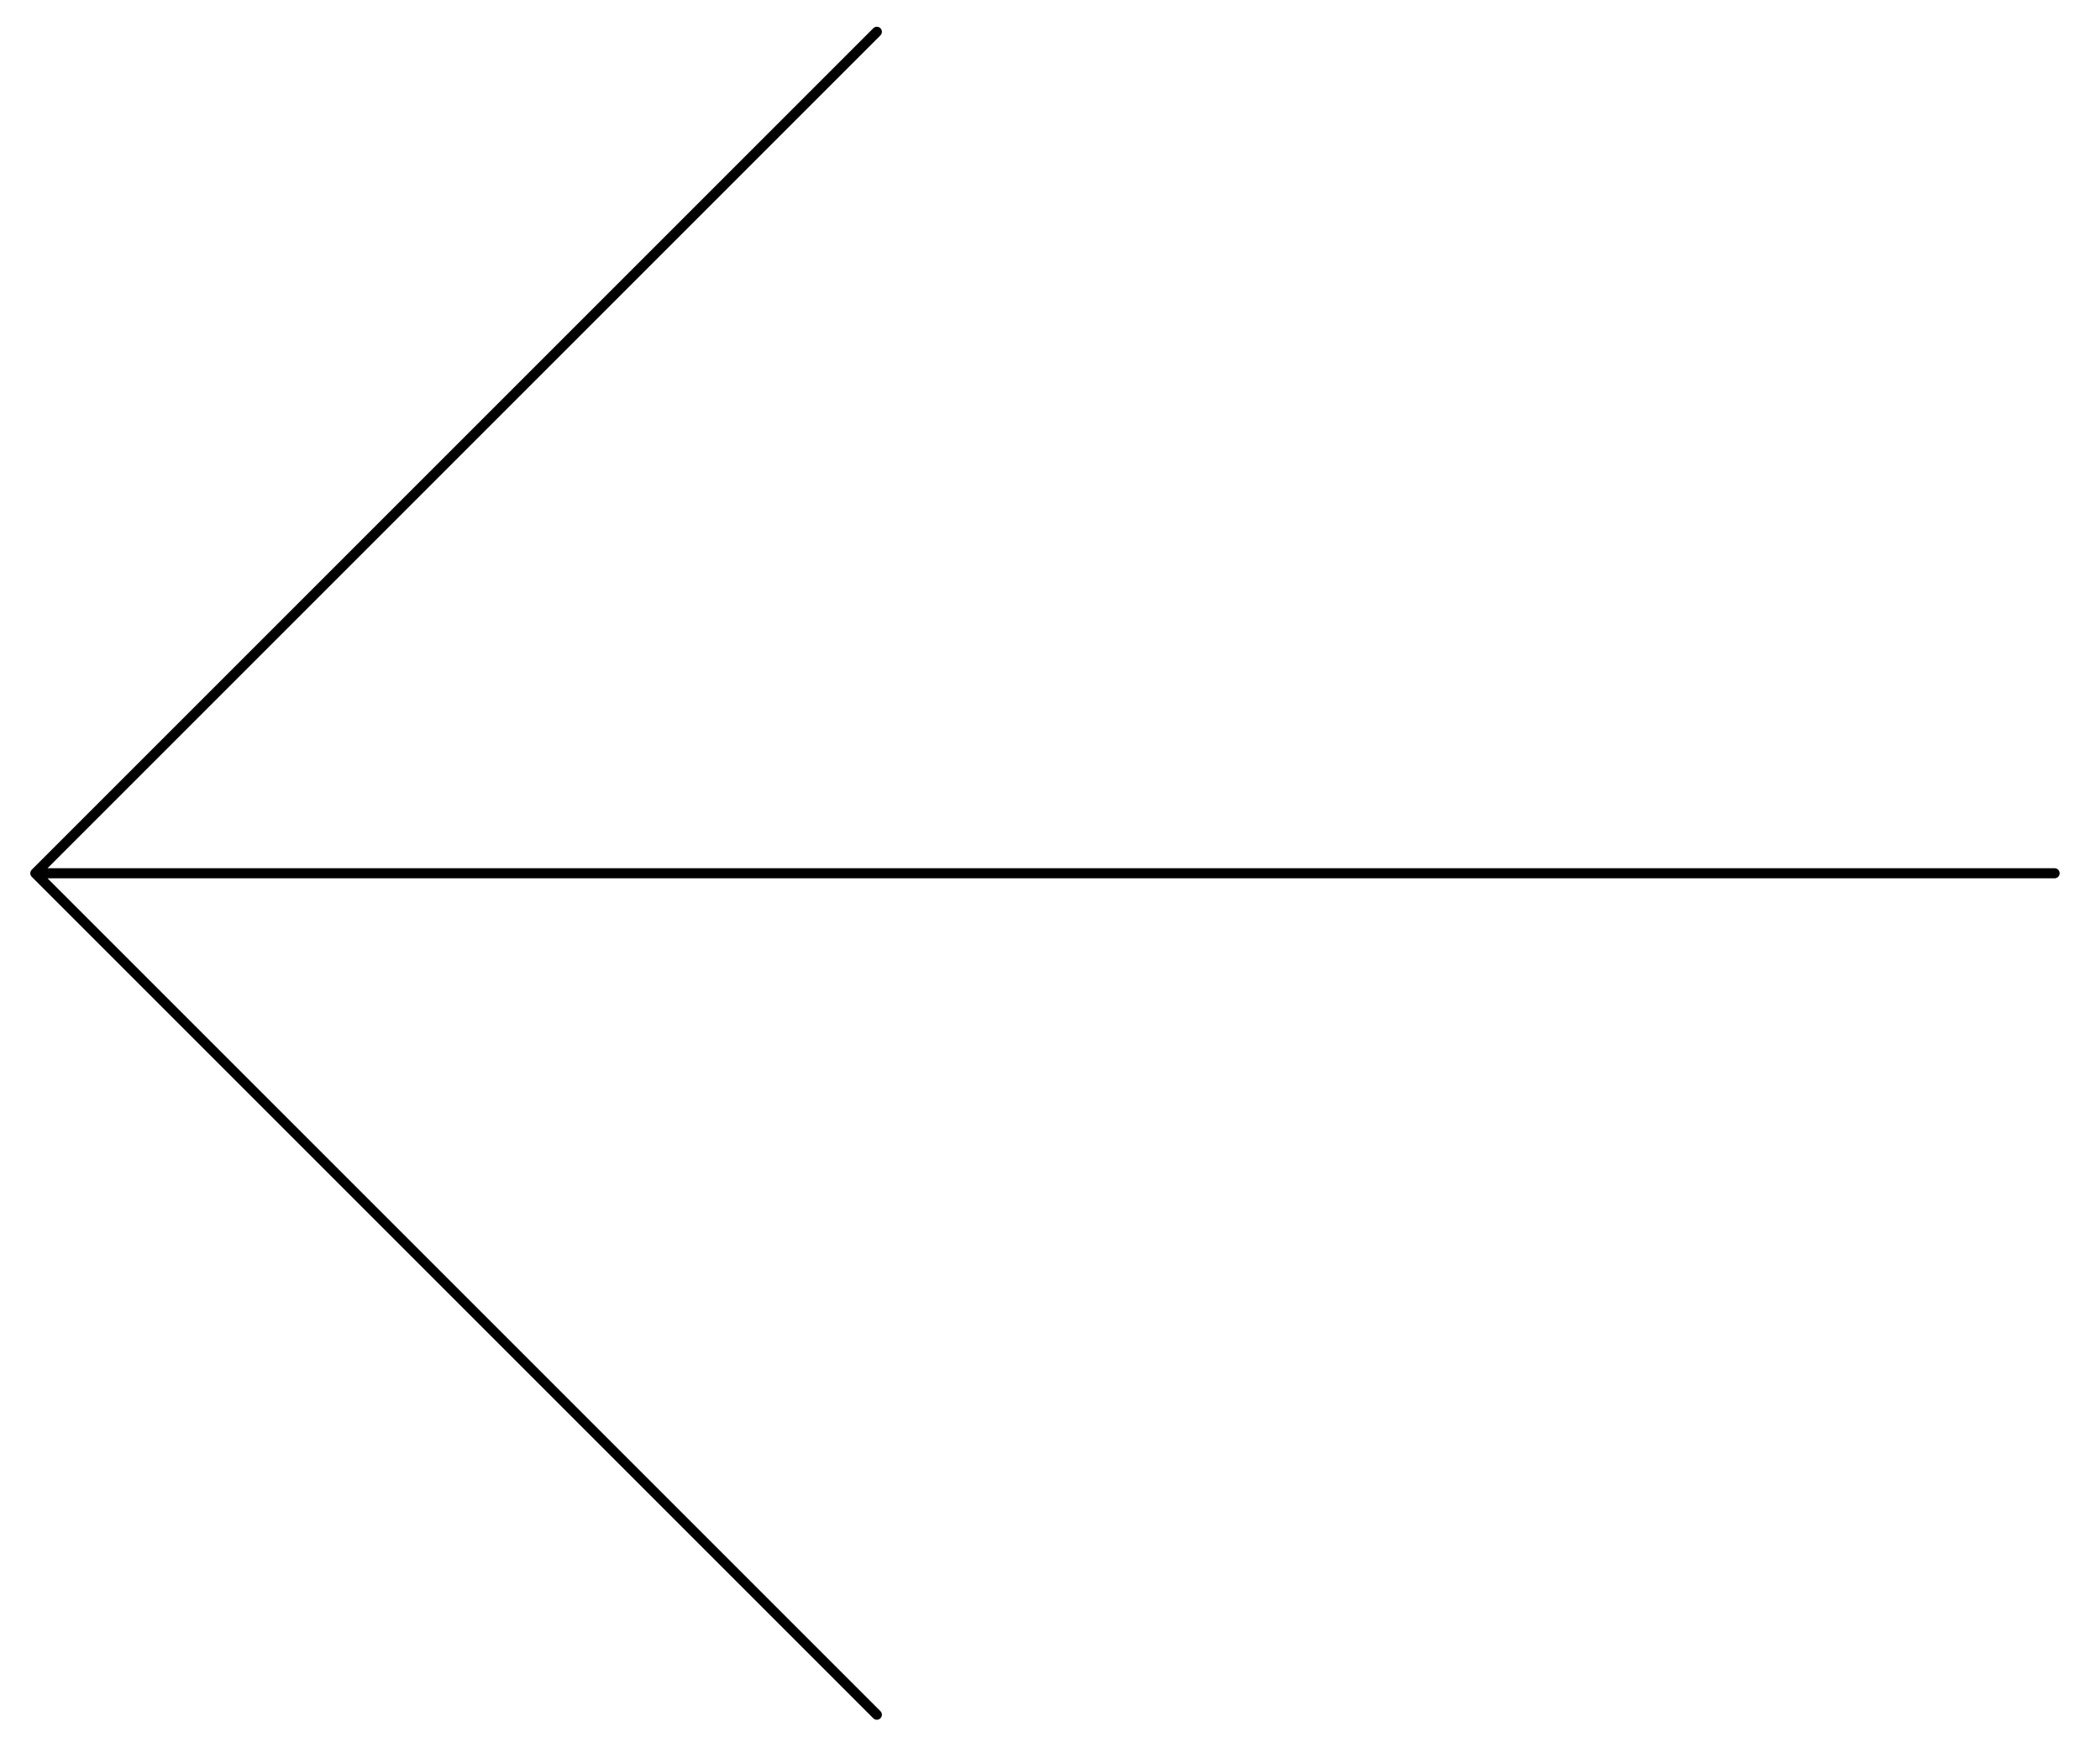
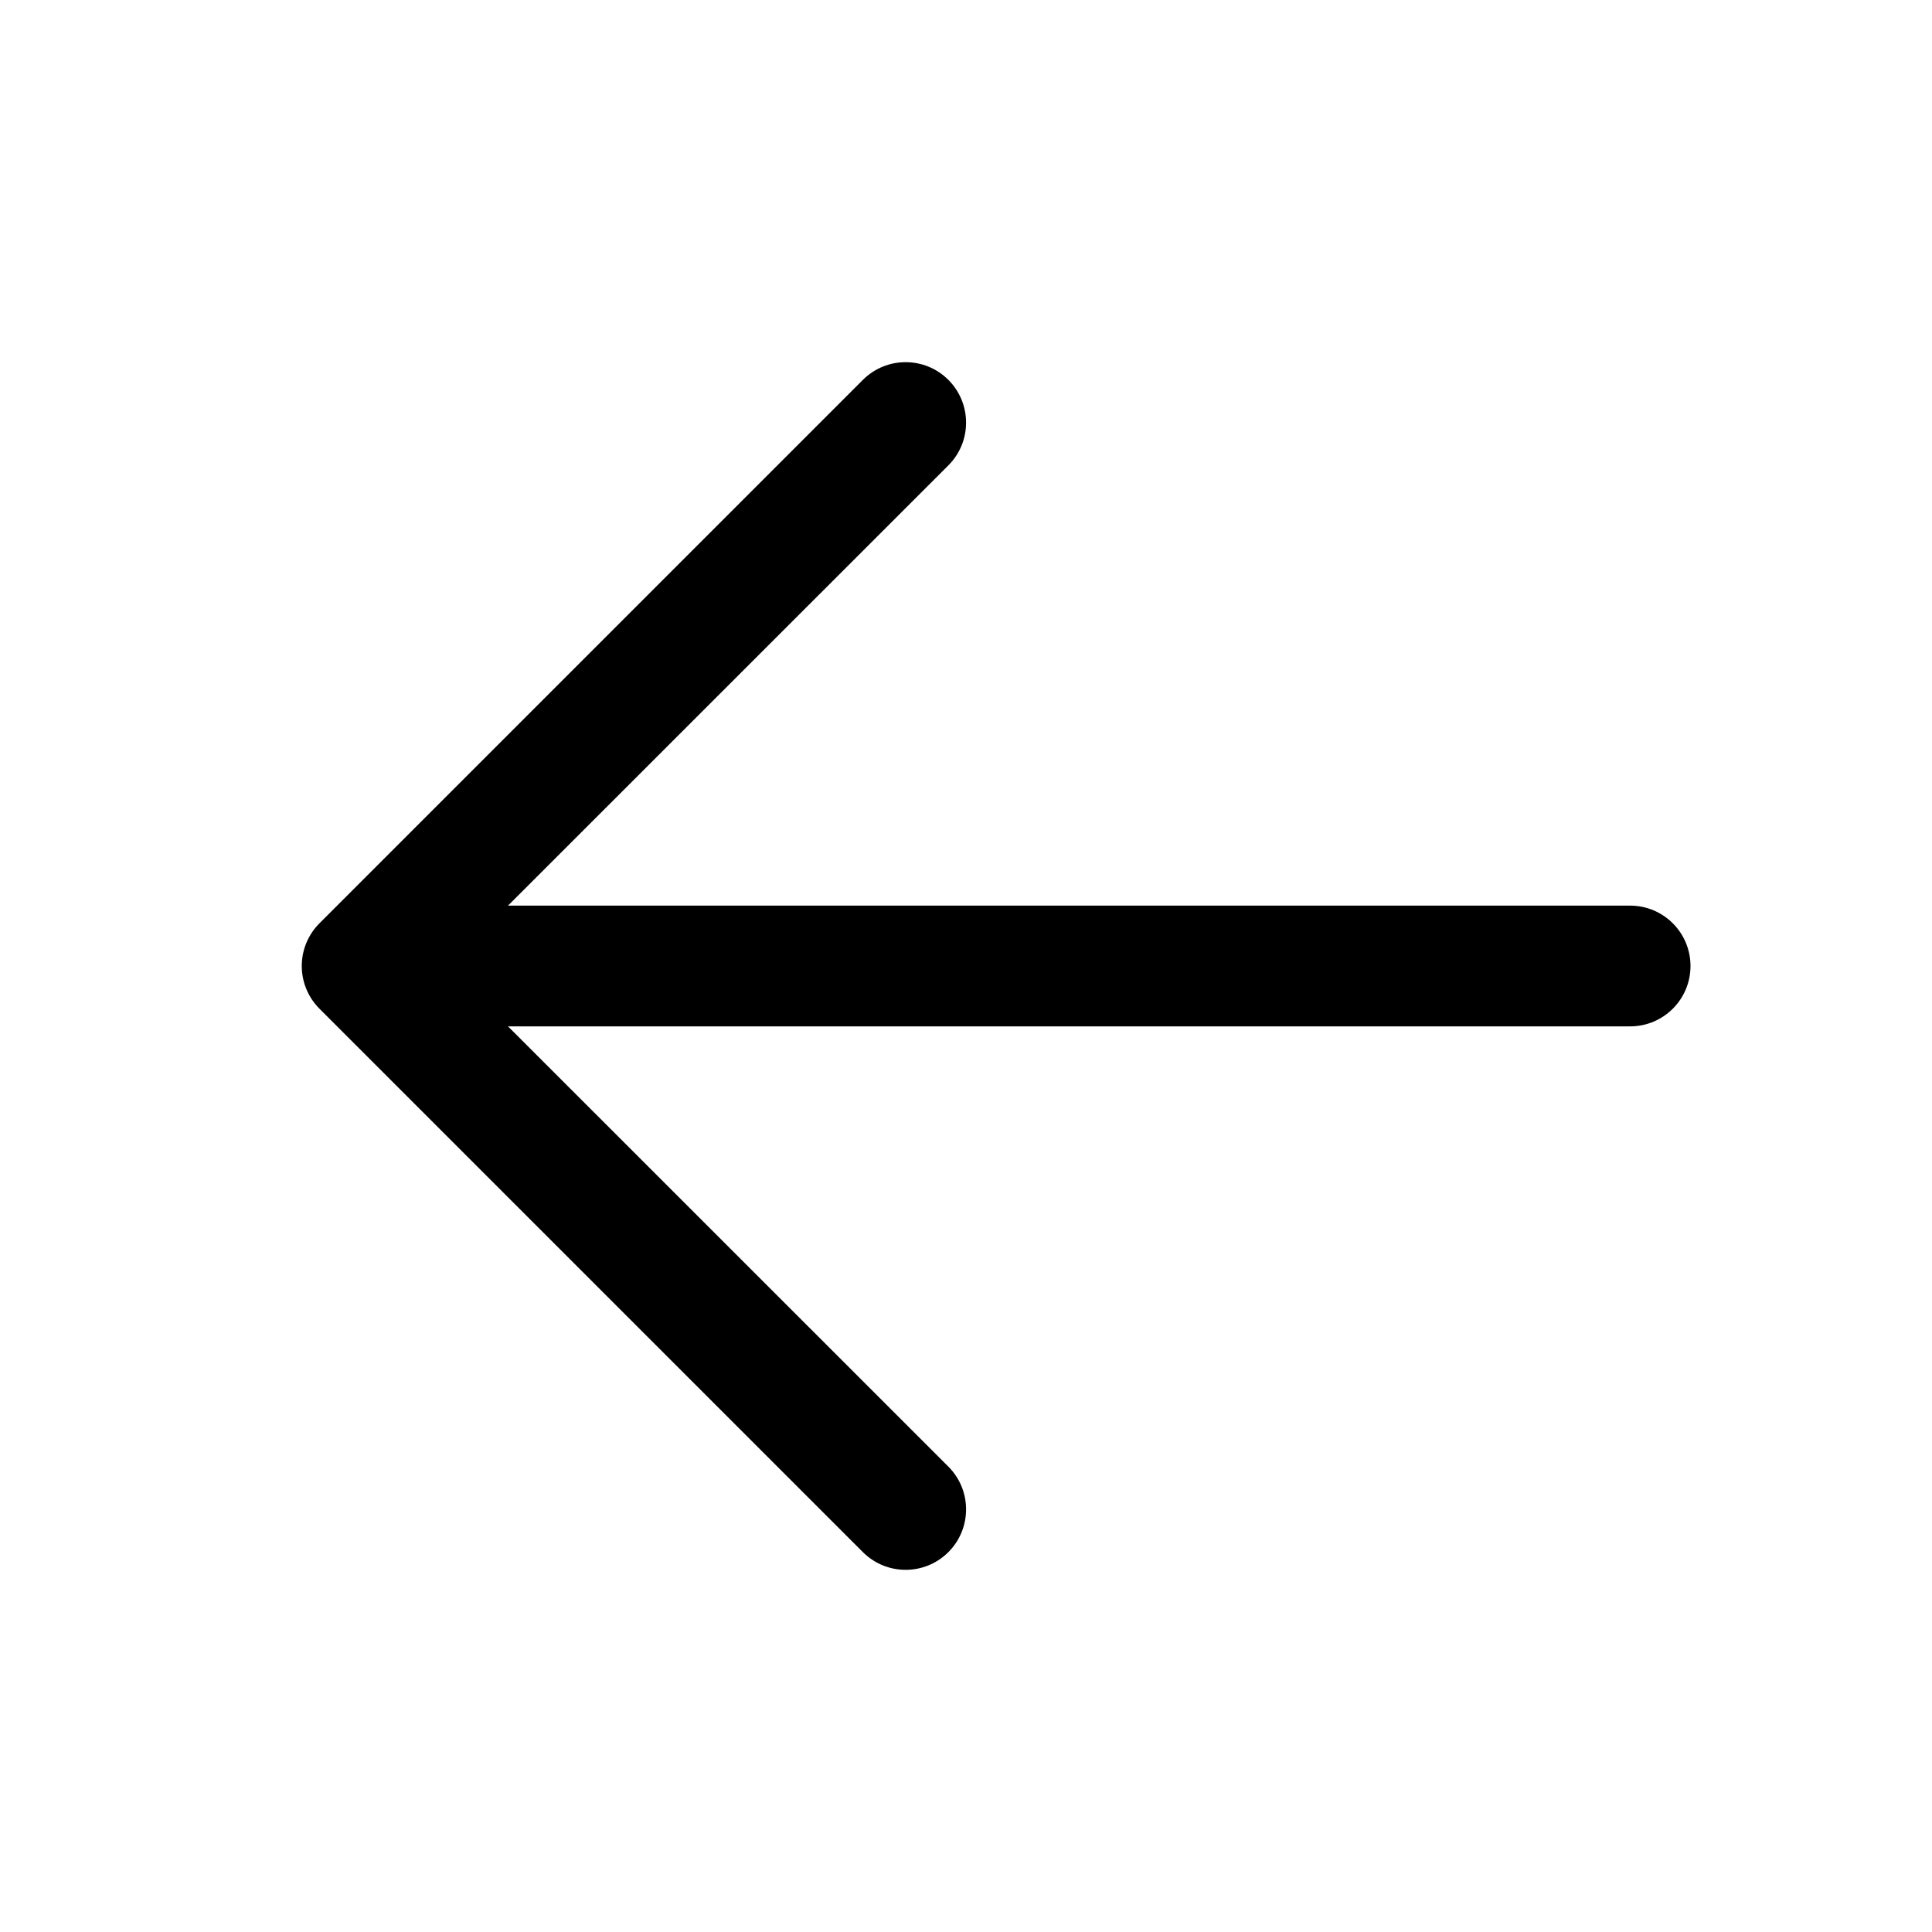
- <svg xmlns="http://www.w3.org/2000/svg" version="1.1" id="Capa_1" x="0px" y="0px" viewBox="0 0 416 344" style="enable-background:new 0 0 416 344;" xml:space="preserve">
-   <style type="text/css">
- 	.st0{fill:none;stroke:#000000;stroke-width:2;stroke-linecap:round;stroke-linejoin:round;}
- </style>
-   <path class="st0" d="M7,173h400 M7,173L173.7,6.3 M7,173l166.7,166.7" />
+ <svg xmlns="http://www.w3.org/2000/svg" width="800px" height="800px" viewBox="0 0 1024 1024">
+   <path fill="#000000" d="M224 480h640a32 32 0 1 1 0 64H224a32 32 0 0 1 0-64z" />
+   <path fill="#000000" d="m237.248 512 265.408 265.344a32 32 0 0 1-45.312 45.312l-288-288a32 32 0 0 1 0-45.312l288-288a32 32 0 1 1 45.312 45.312L237.248 512z" />
</svg>
